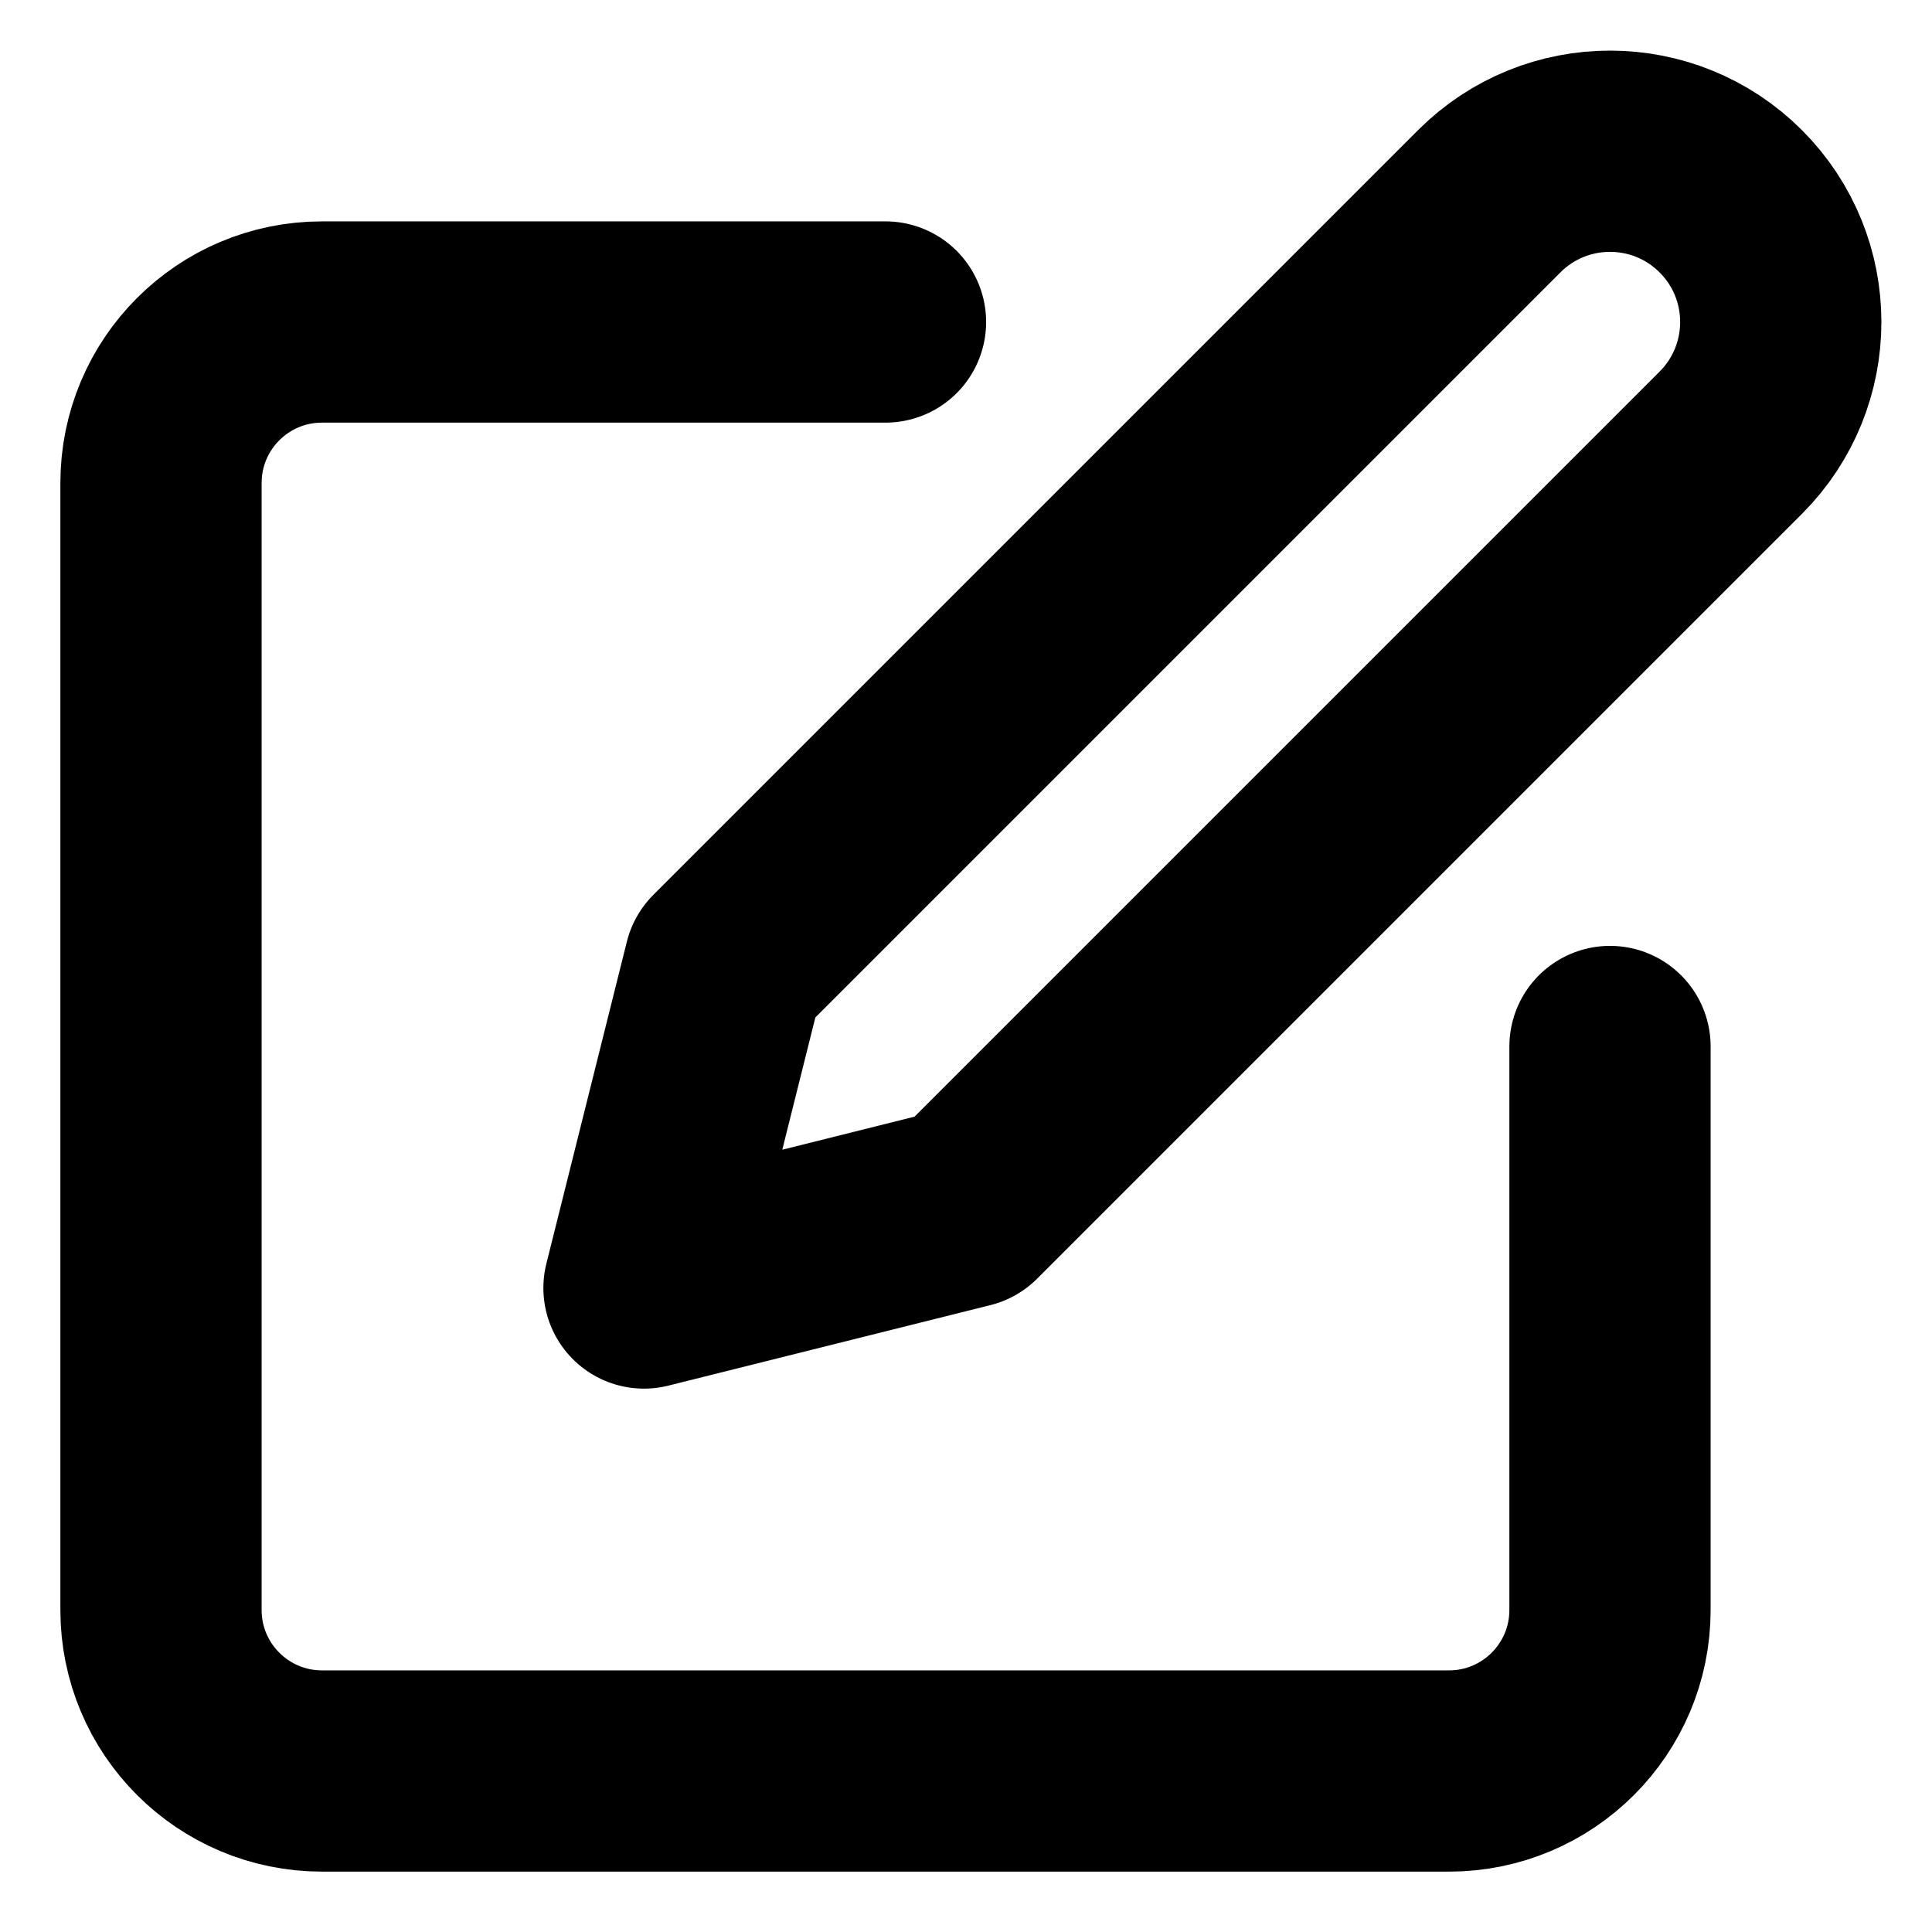
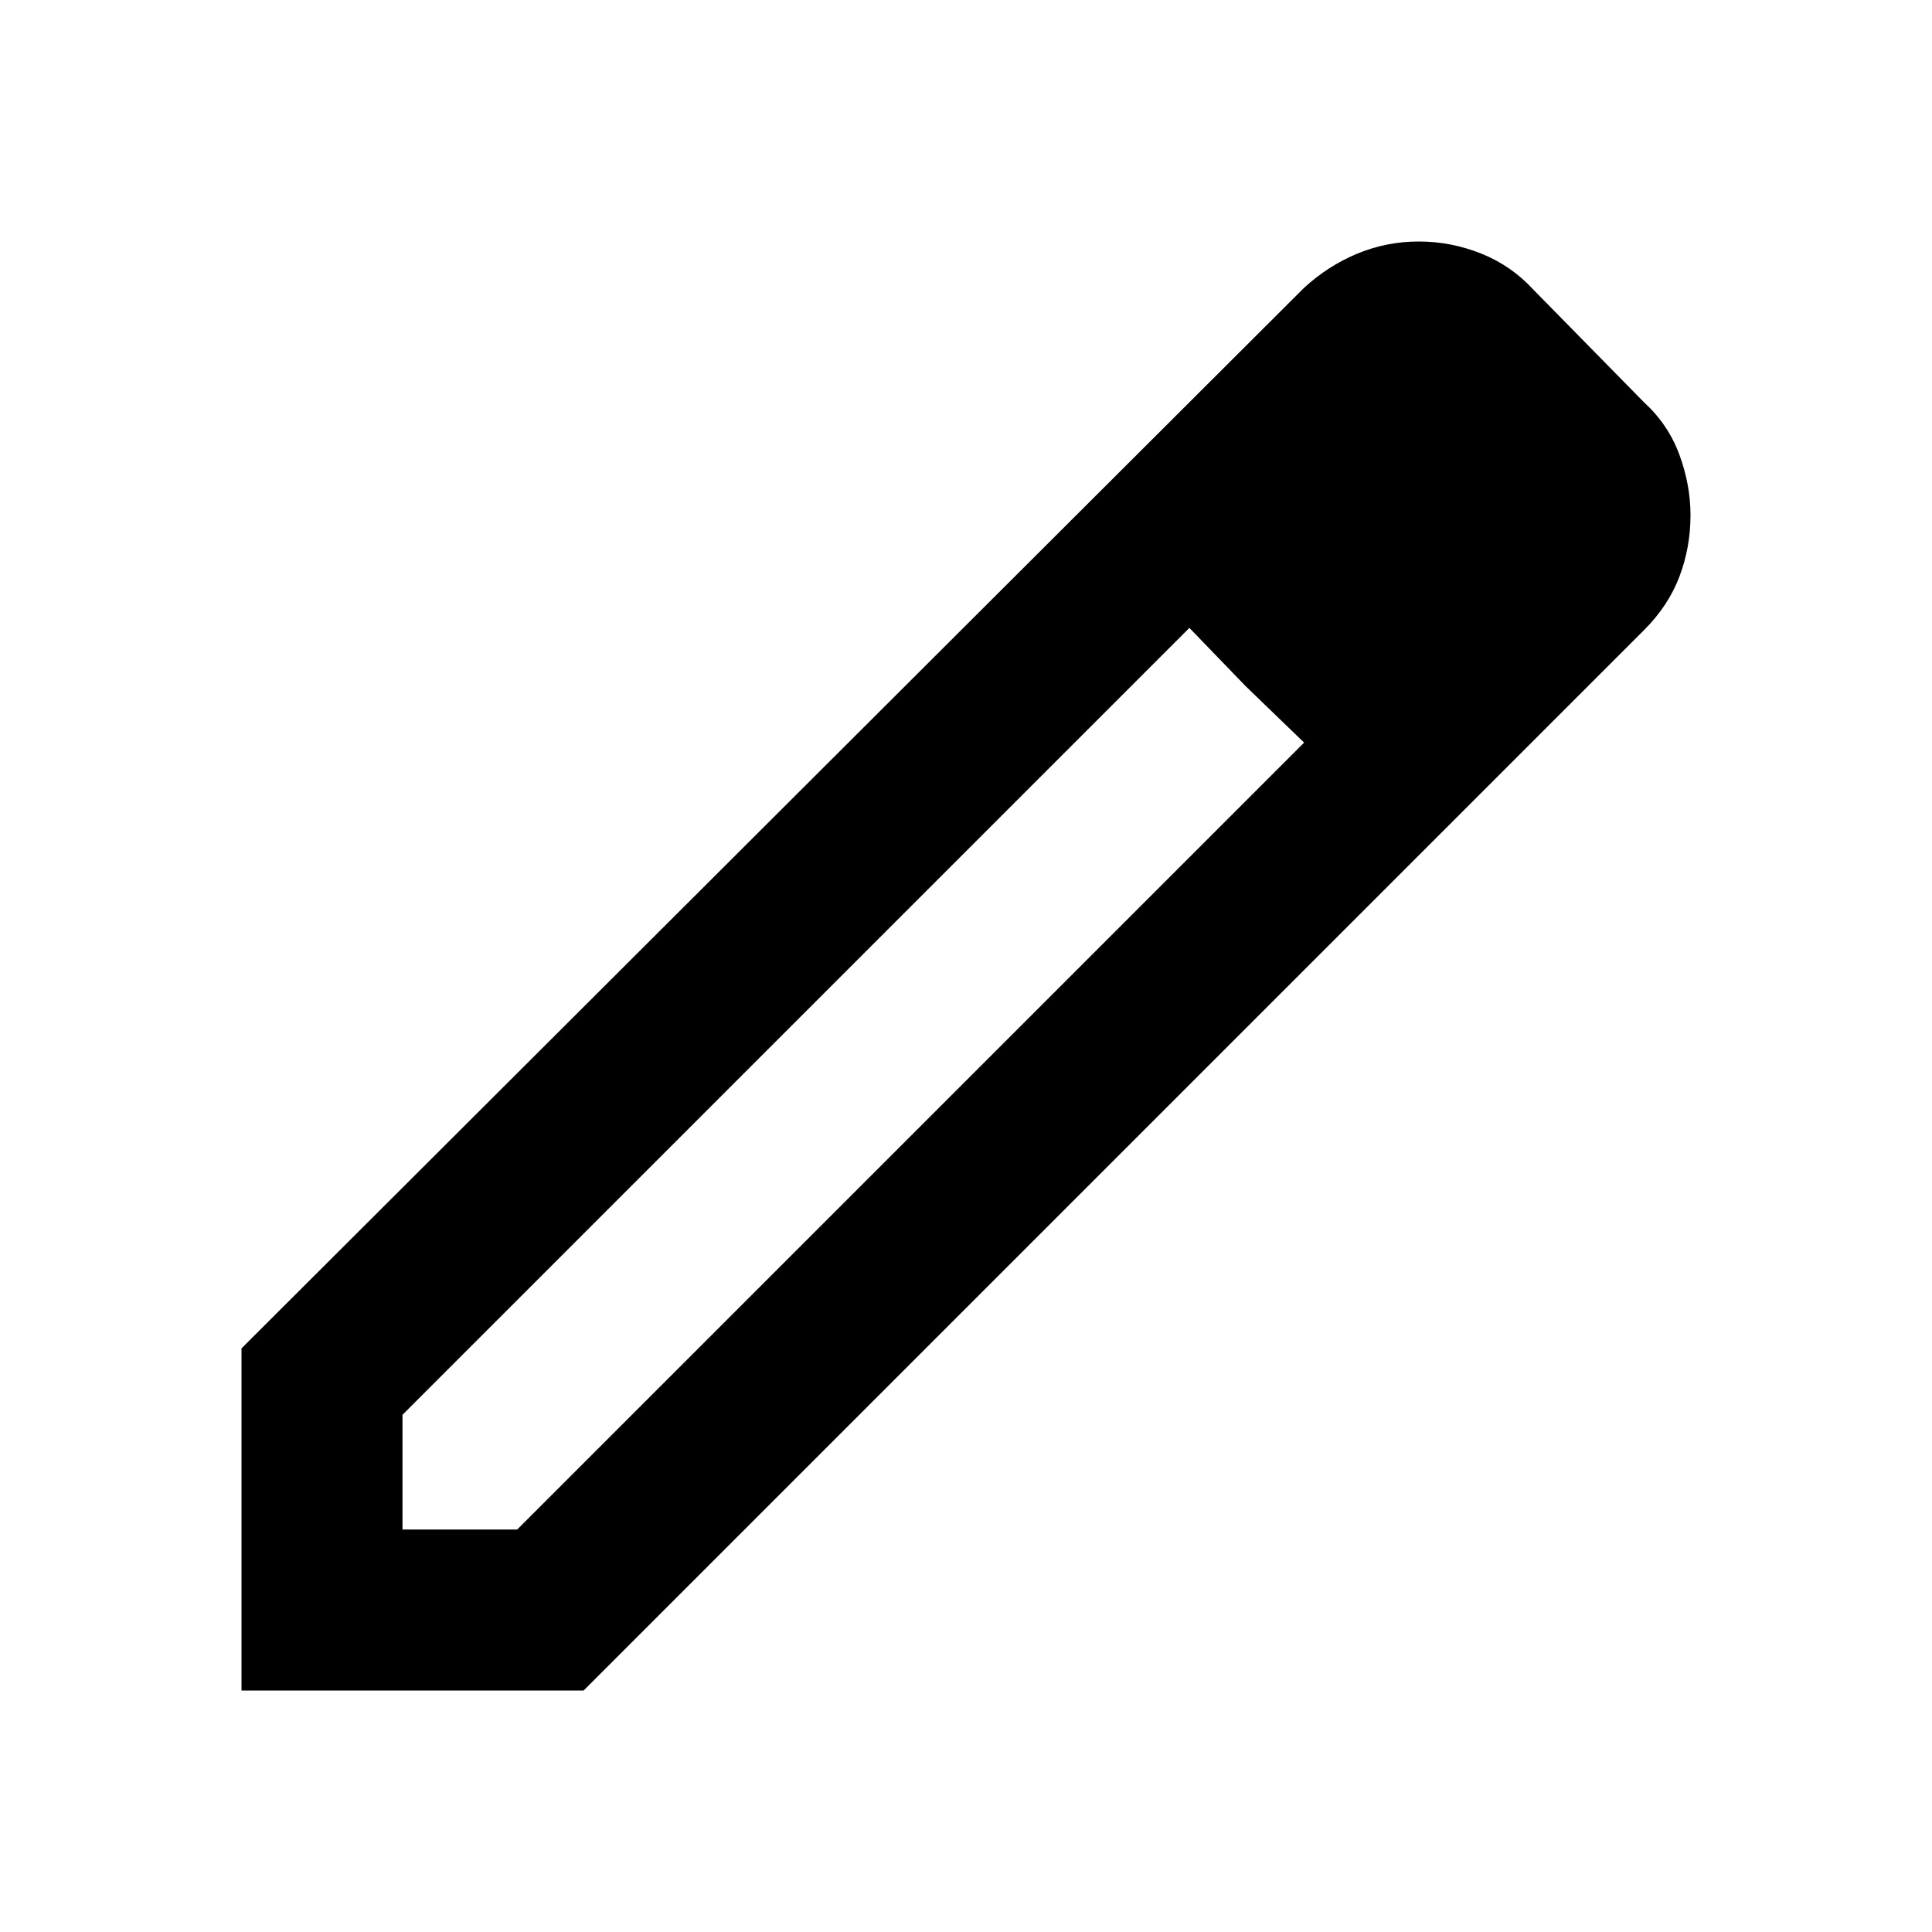
- <svg xmlns="http://www.w3.org/2000/svg" width="24" height="24" viewBox="0 0 24 24" fill="none" stroke="#000000" stroke-width="2.5" stroke-linecap="round" stroke-linejoin="round">
-   <path d="M11 4H4a2 2 0 0 0-2 2v14a2 2 0 0 0 2 2h14a2 2 0 0 0 2-2v-7" />
-   <path d="M18.5 2.5a2.12 2.12 0 0 1 3 3L12 15l-4 1 1-4z" />
+ <svg xmlns="http://www.w3.org/2000/svg" height="24" viewBox="0 -960 960 960" width="24">
+   <path d="M200-200h57l391-391-57-57-391 391v57Zm-80 80v-170l528-527q12-11 26.5-17t30.5-6q16 0 31 6t26 18l55 56q12 11 17.5 26t5.5 30q0 16-5.5 30.5T817-647L290-120H120Zm640-584-56-56 56 56Zm-141 85-28-29 57 57-29-28Z" />
</svg>
